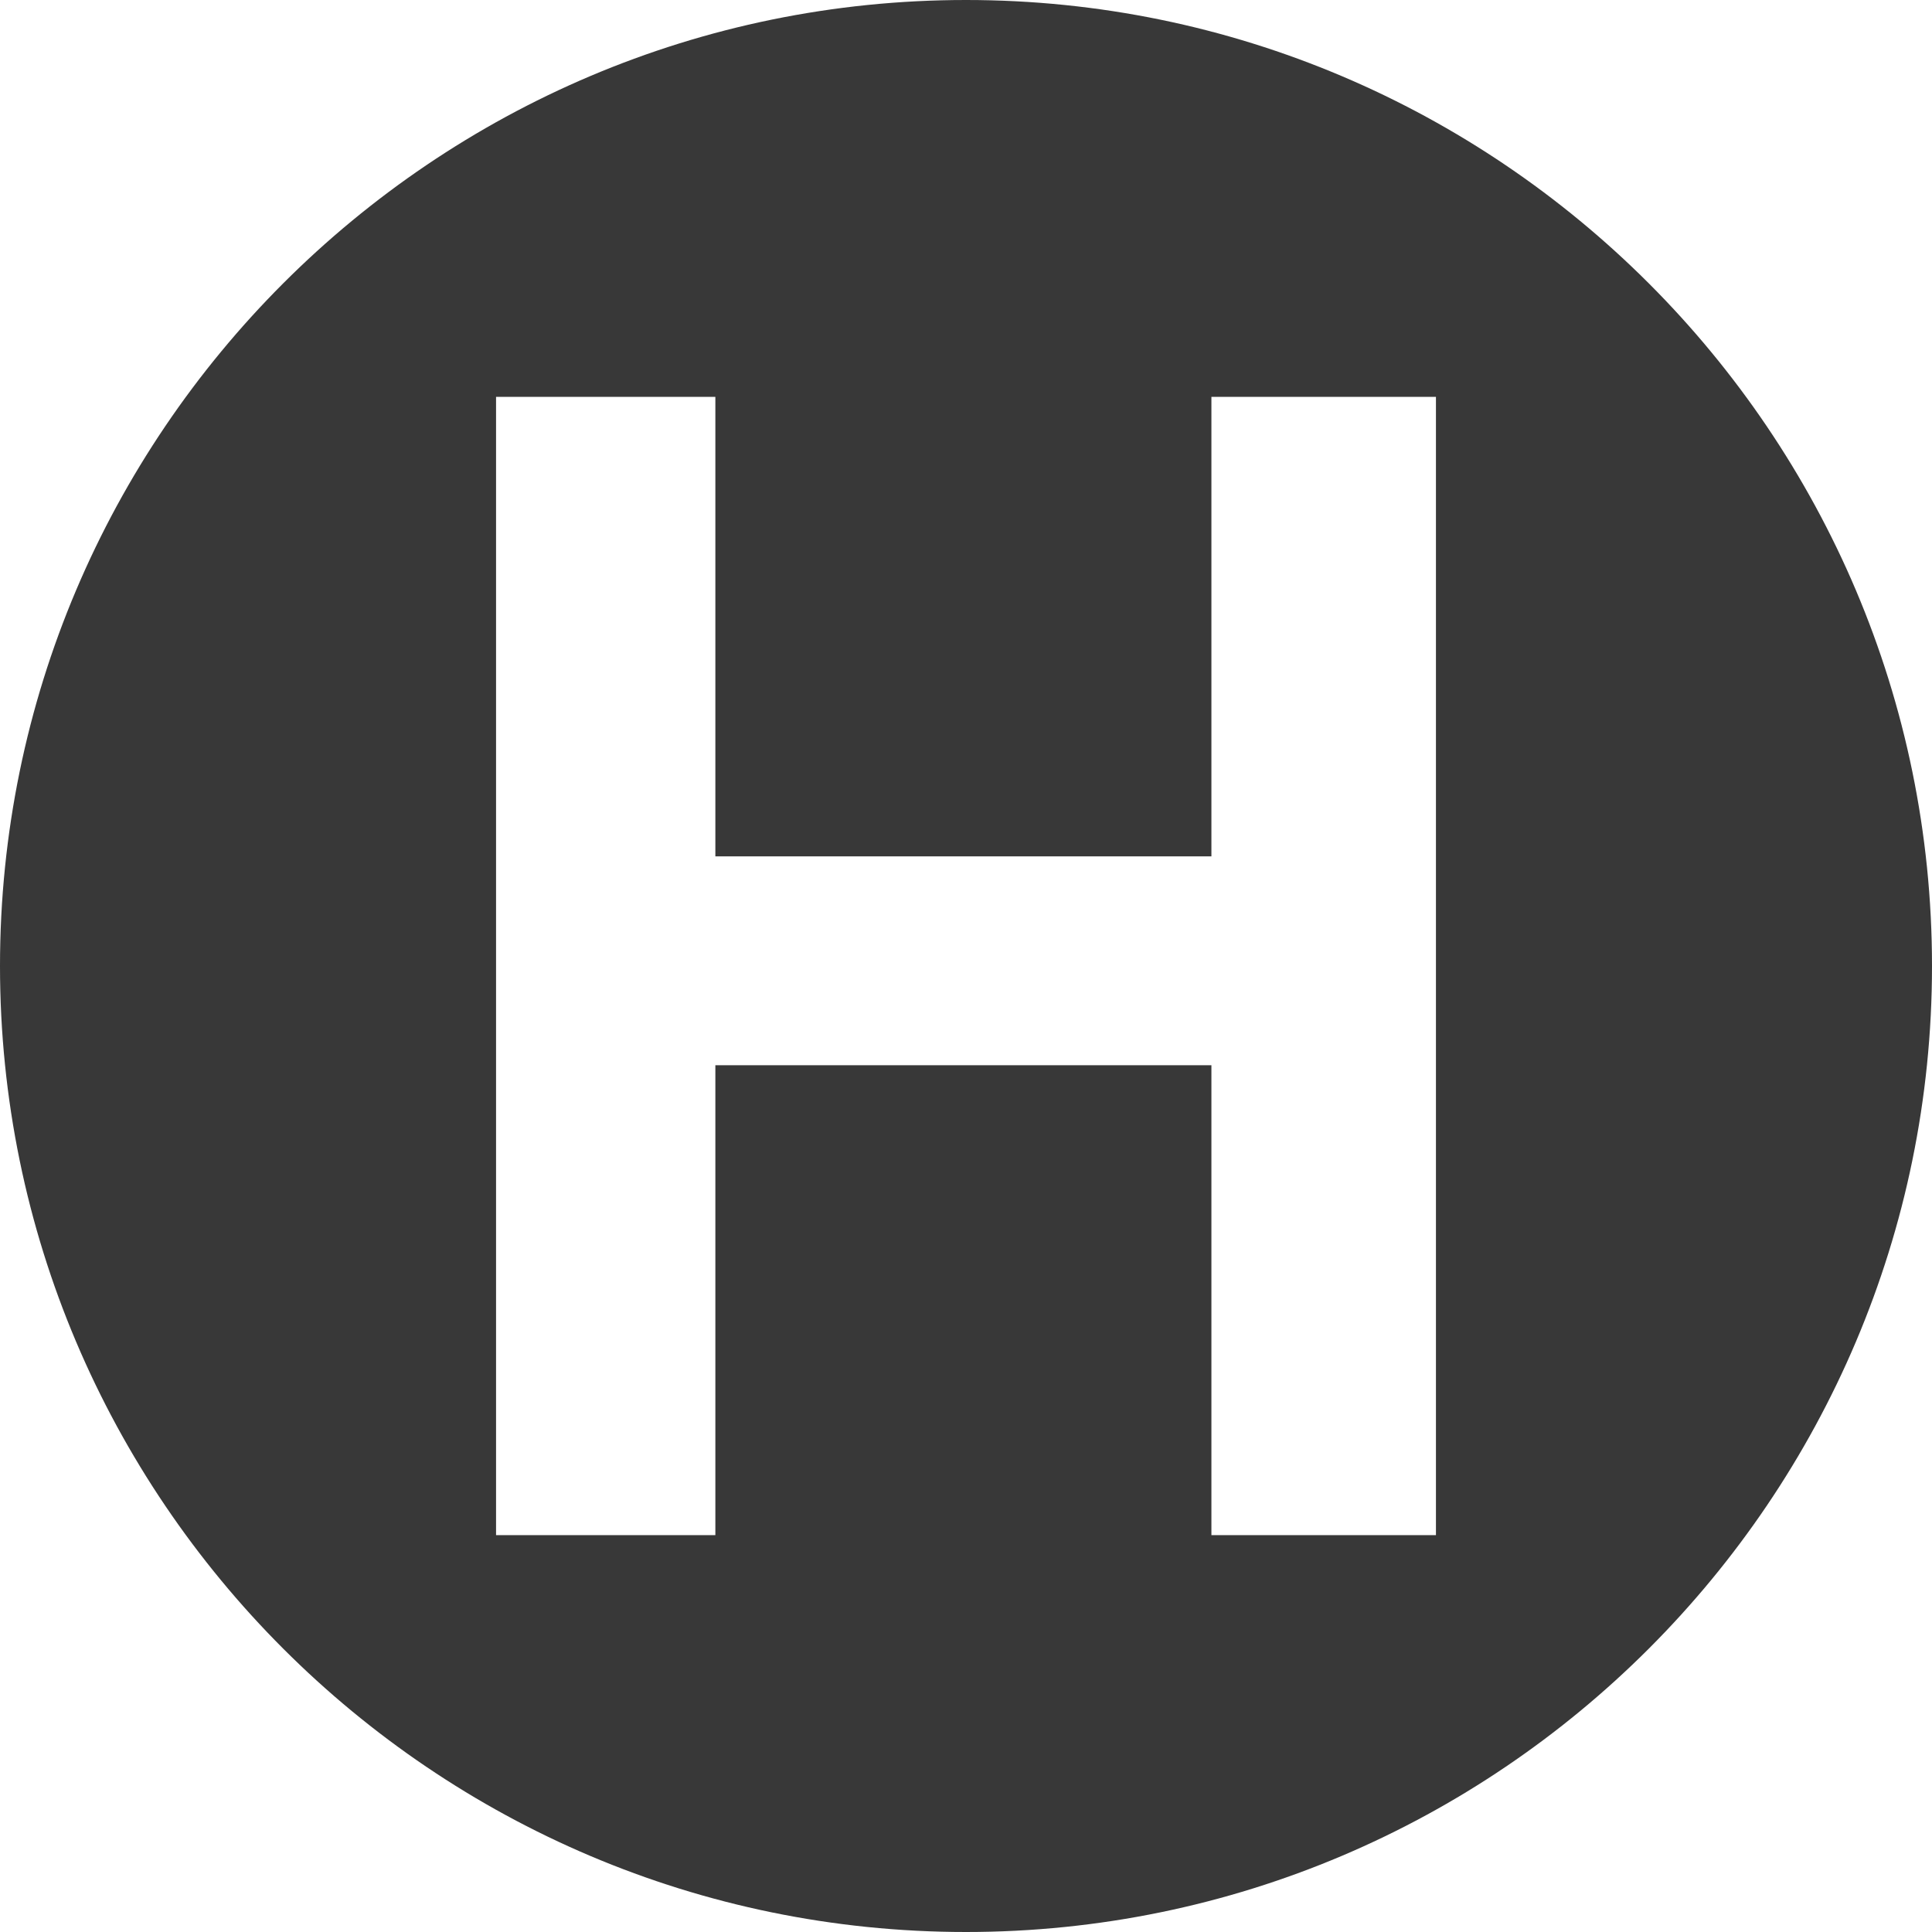
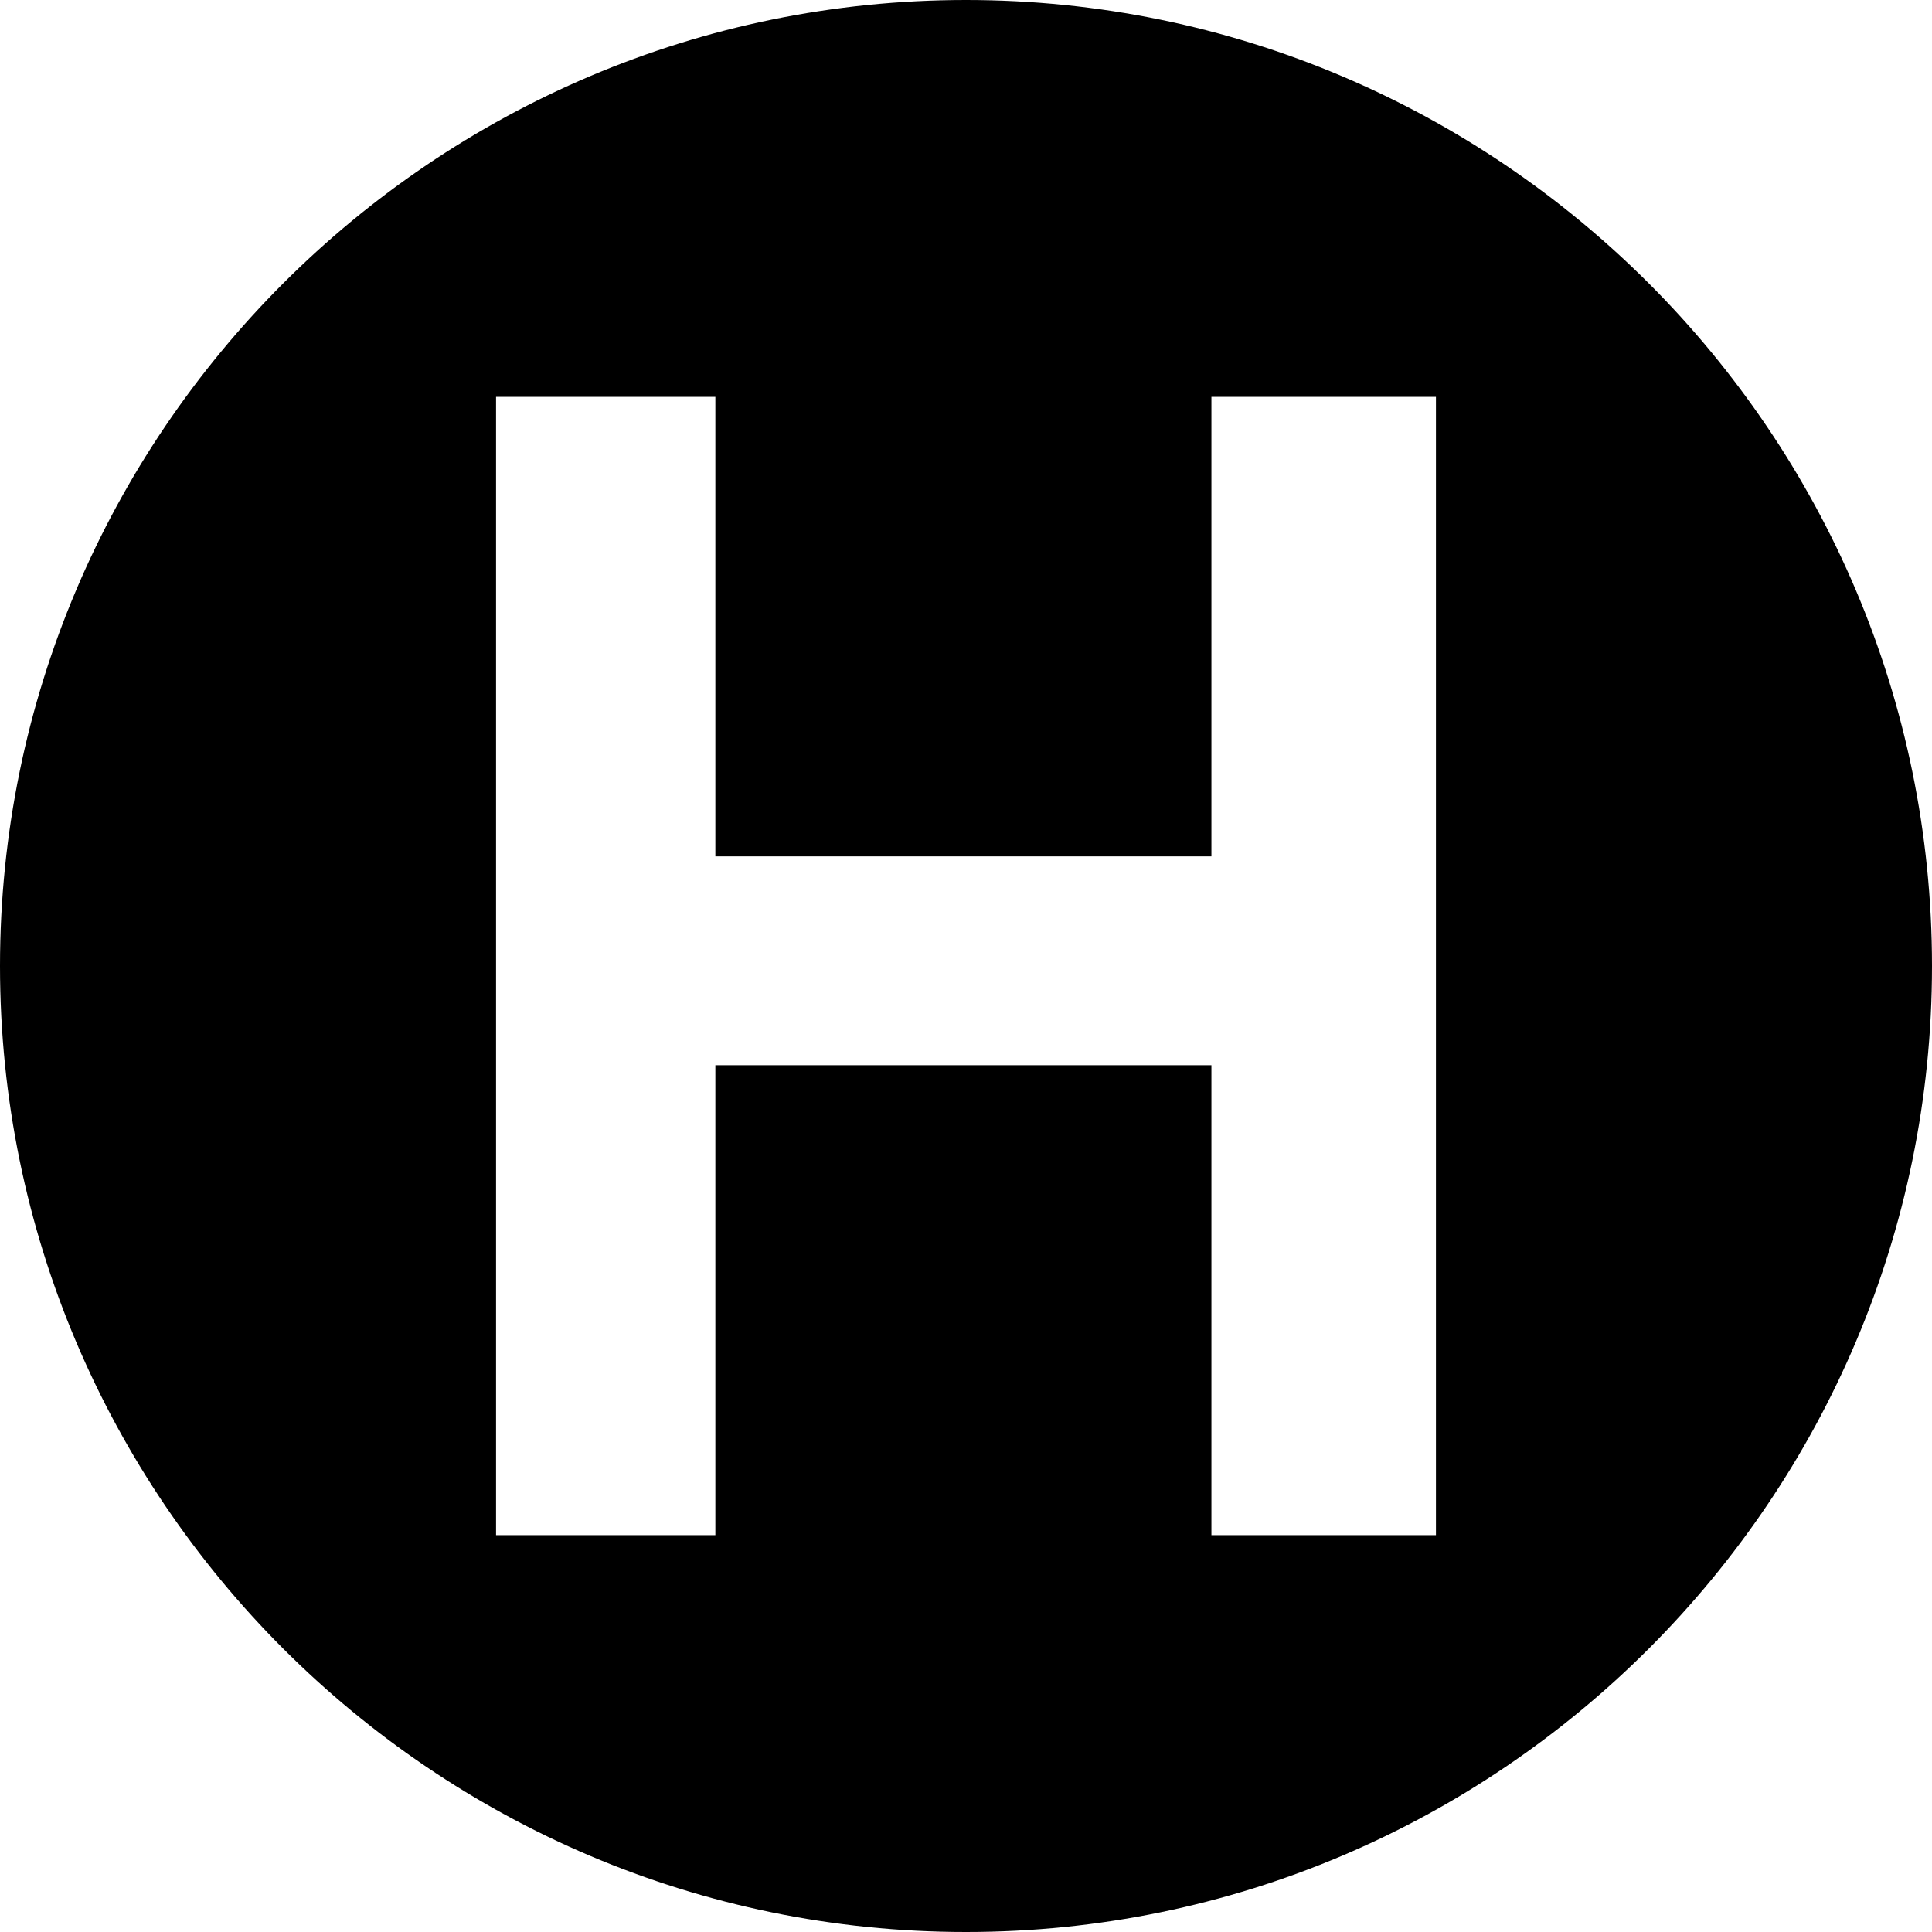
<svg xmlns="http://www.w3.org/2000/svg" version="1.2" viewBox="0 0 37 37" width="37" height="37">
  <style>
- 		.s0 { fill: #383838 } 
+ 		.s0 { fill: #383838 }
	</style>
-   <path id="Layer" fill-rule="evenodd" class="s0" d="m18.5 37c-10.2 0-18.5-8.3-18.5-18.5 0-10.2 8.3-18.5 18.5-18.5 10.2 0 18.5 8.3 18.5 18.5 0 10.2-8.3 18.5-18.5 18.5zm9-29.4h-4.3v8.8h-9.5v-8.8h-4.2v21.8h4.2v-9h9.5v9h4.3z" />
+   <path id="Layer" fill-rule="evenodd" className="s0" d="m18.5 37c-10.2 0-18.5-8.3-18.5-18.5 0-10.2 8.3-18.5 18.5-18.5 10.2 0 18.5 8.3 18.5 18.5 0 10.2-8.3 18.5-18.5 18.5zm9-29.4h-4.3v8.8h-9.5v-8.8h-4.2v21.8h4.2v-9h9.5v9h4.3z" />
</svg>
